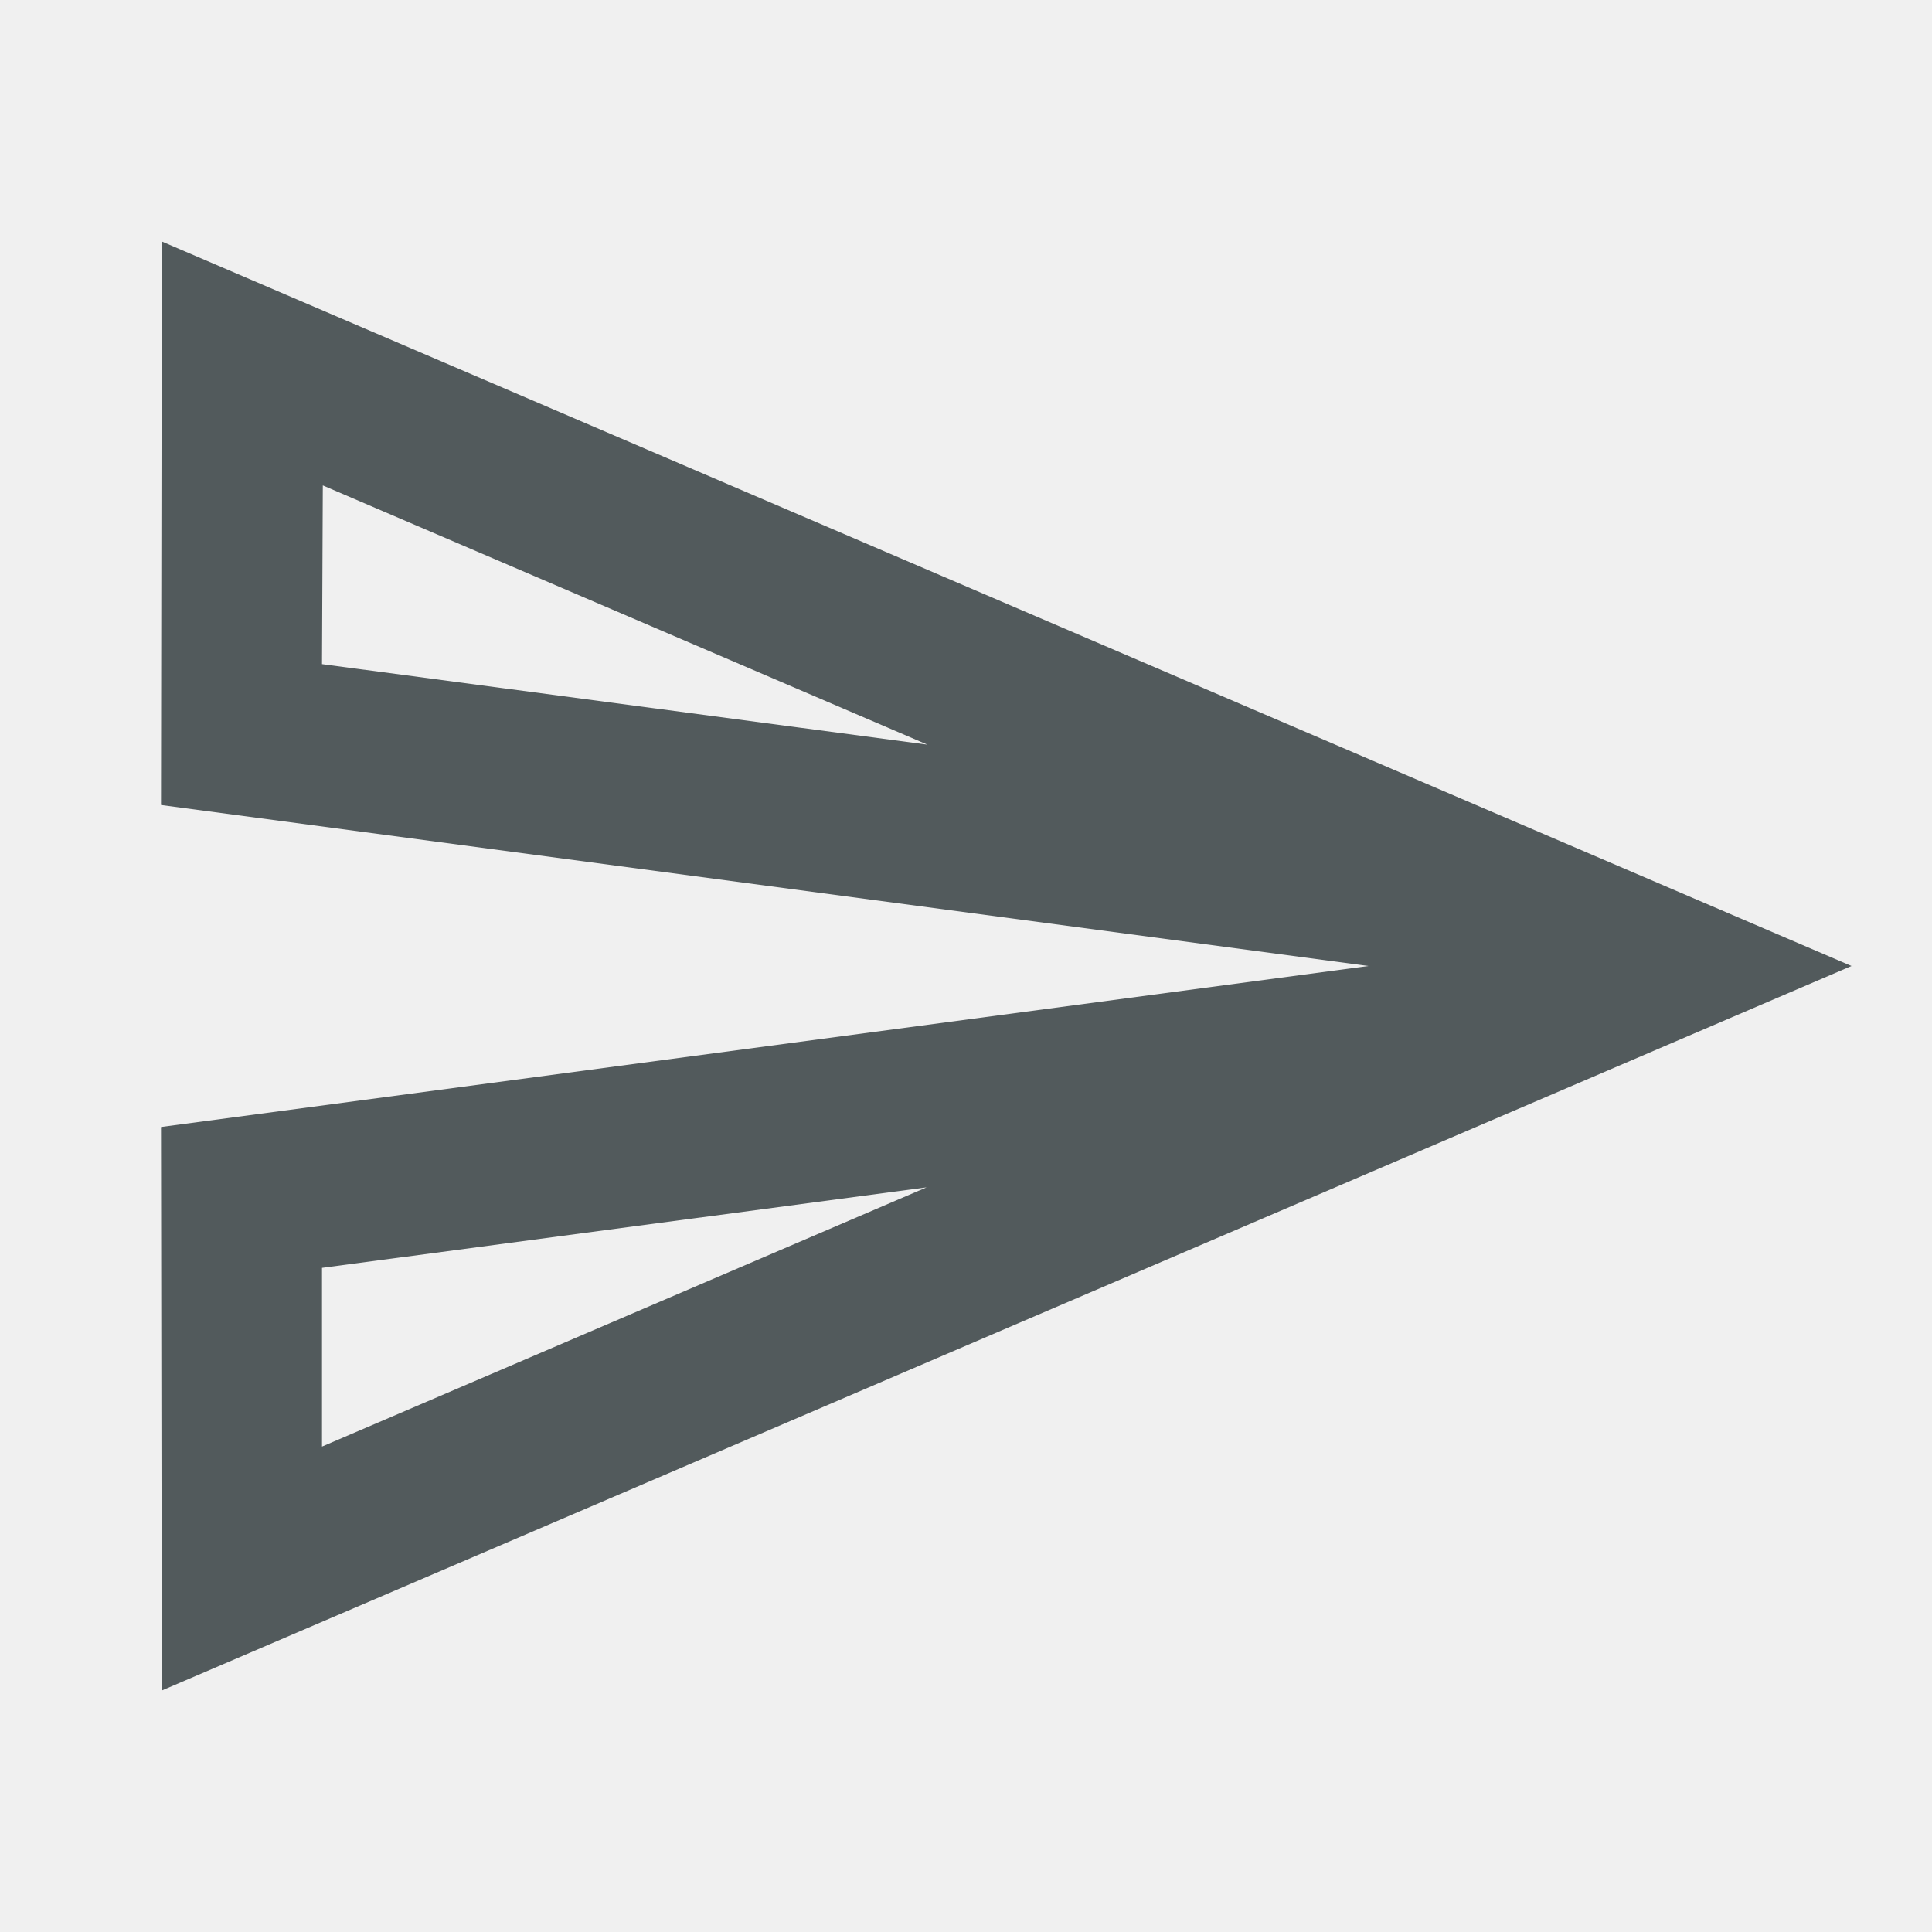
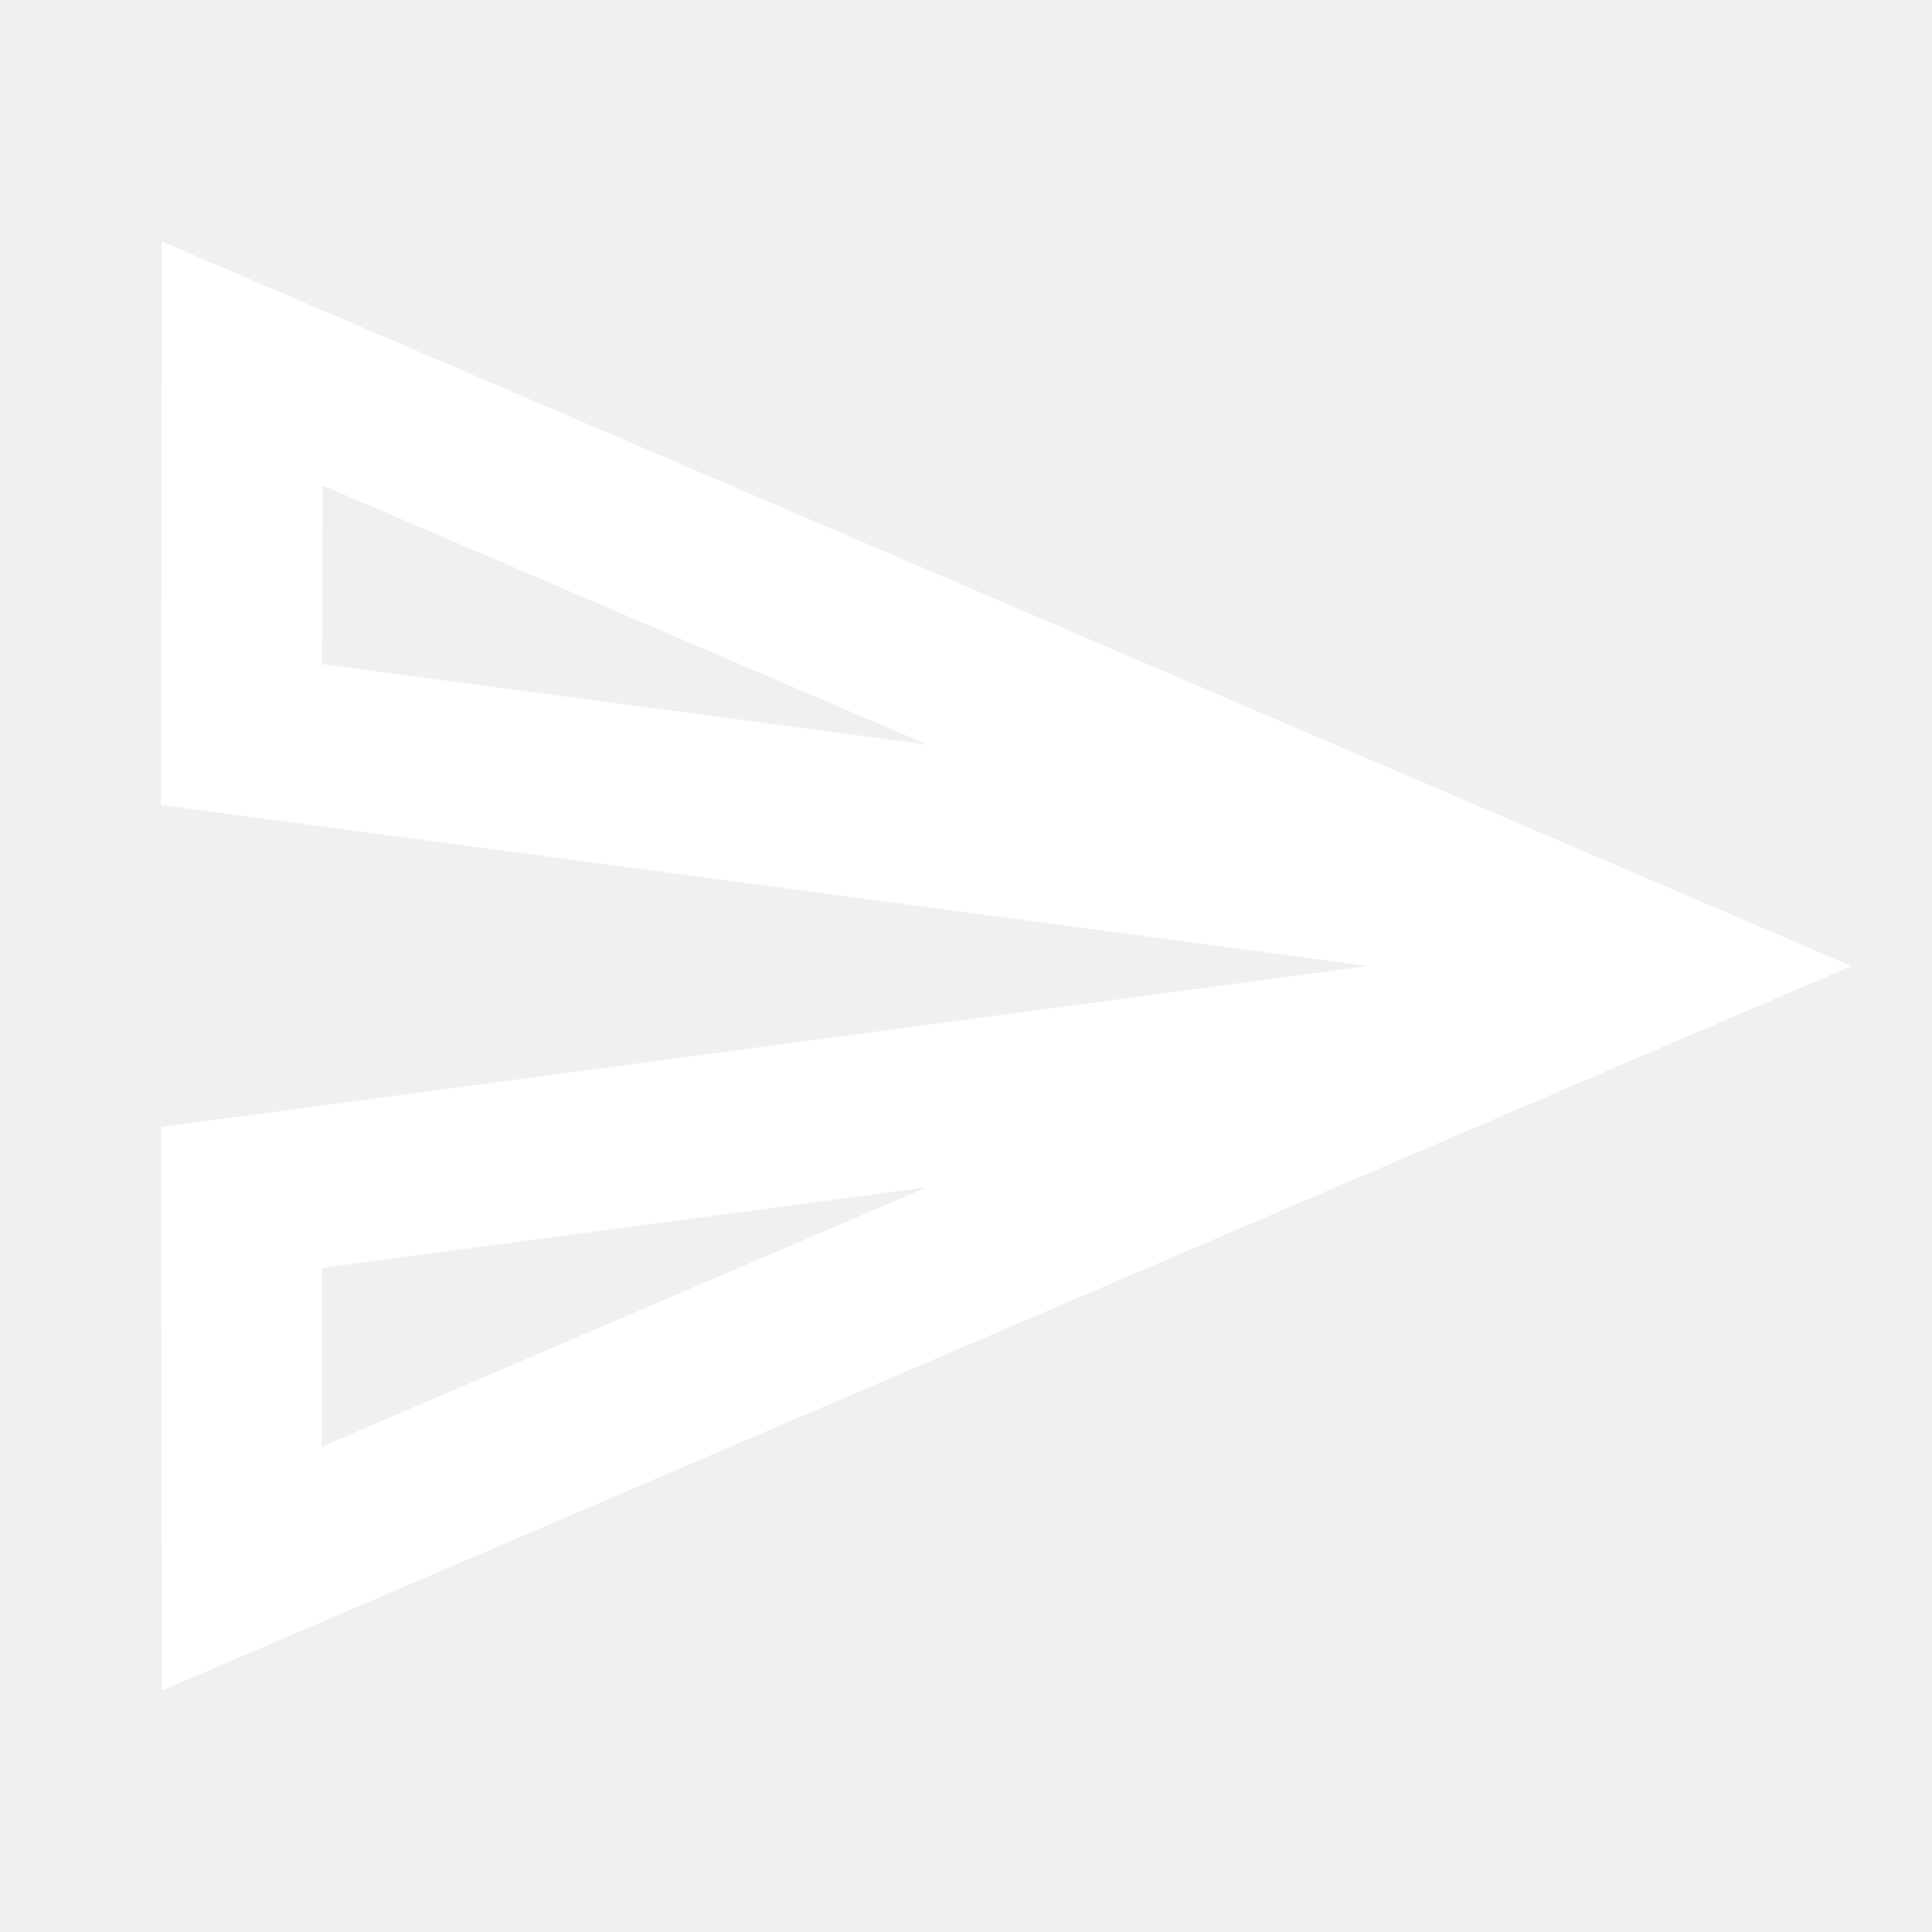
<svg xmlns="http://www.w3.org/2000/svg" width="24" height="24" viewBox="0 0 24 24" fill="none">
  <g clip-path="url(#clip0_32_578)">
-     <path d="M4.01 6.03L11.52 9.25L4 8.25L4.01 6.03ZM11.51 14.75L4 17.97V15.75L11.51 14.75ZM2.01 3L2 10L17 12L2 14L2.01 21L23 12L2.01 3Z" fill="#525A5C" />
+     <path d="M4.01 6.03L11.52 9.25L4 8.25L4.01 6.03ZM11.51 14.75L4 17.97V15.75L11.51 14.75ZM2.01 3L2 10L17 12L2 14L2.01 21L23 12L2.01 3Z" fill="#FFFFFF" />
  </g>
  <defs>
    <clipPath id="clip0_32_578">
      <rect width="24" height="24" fill="white" />
    </clipPath>
  </defs>
</svg>
